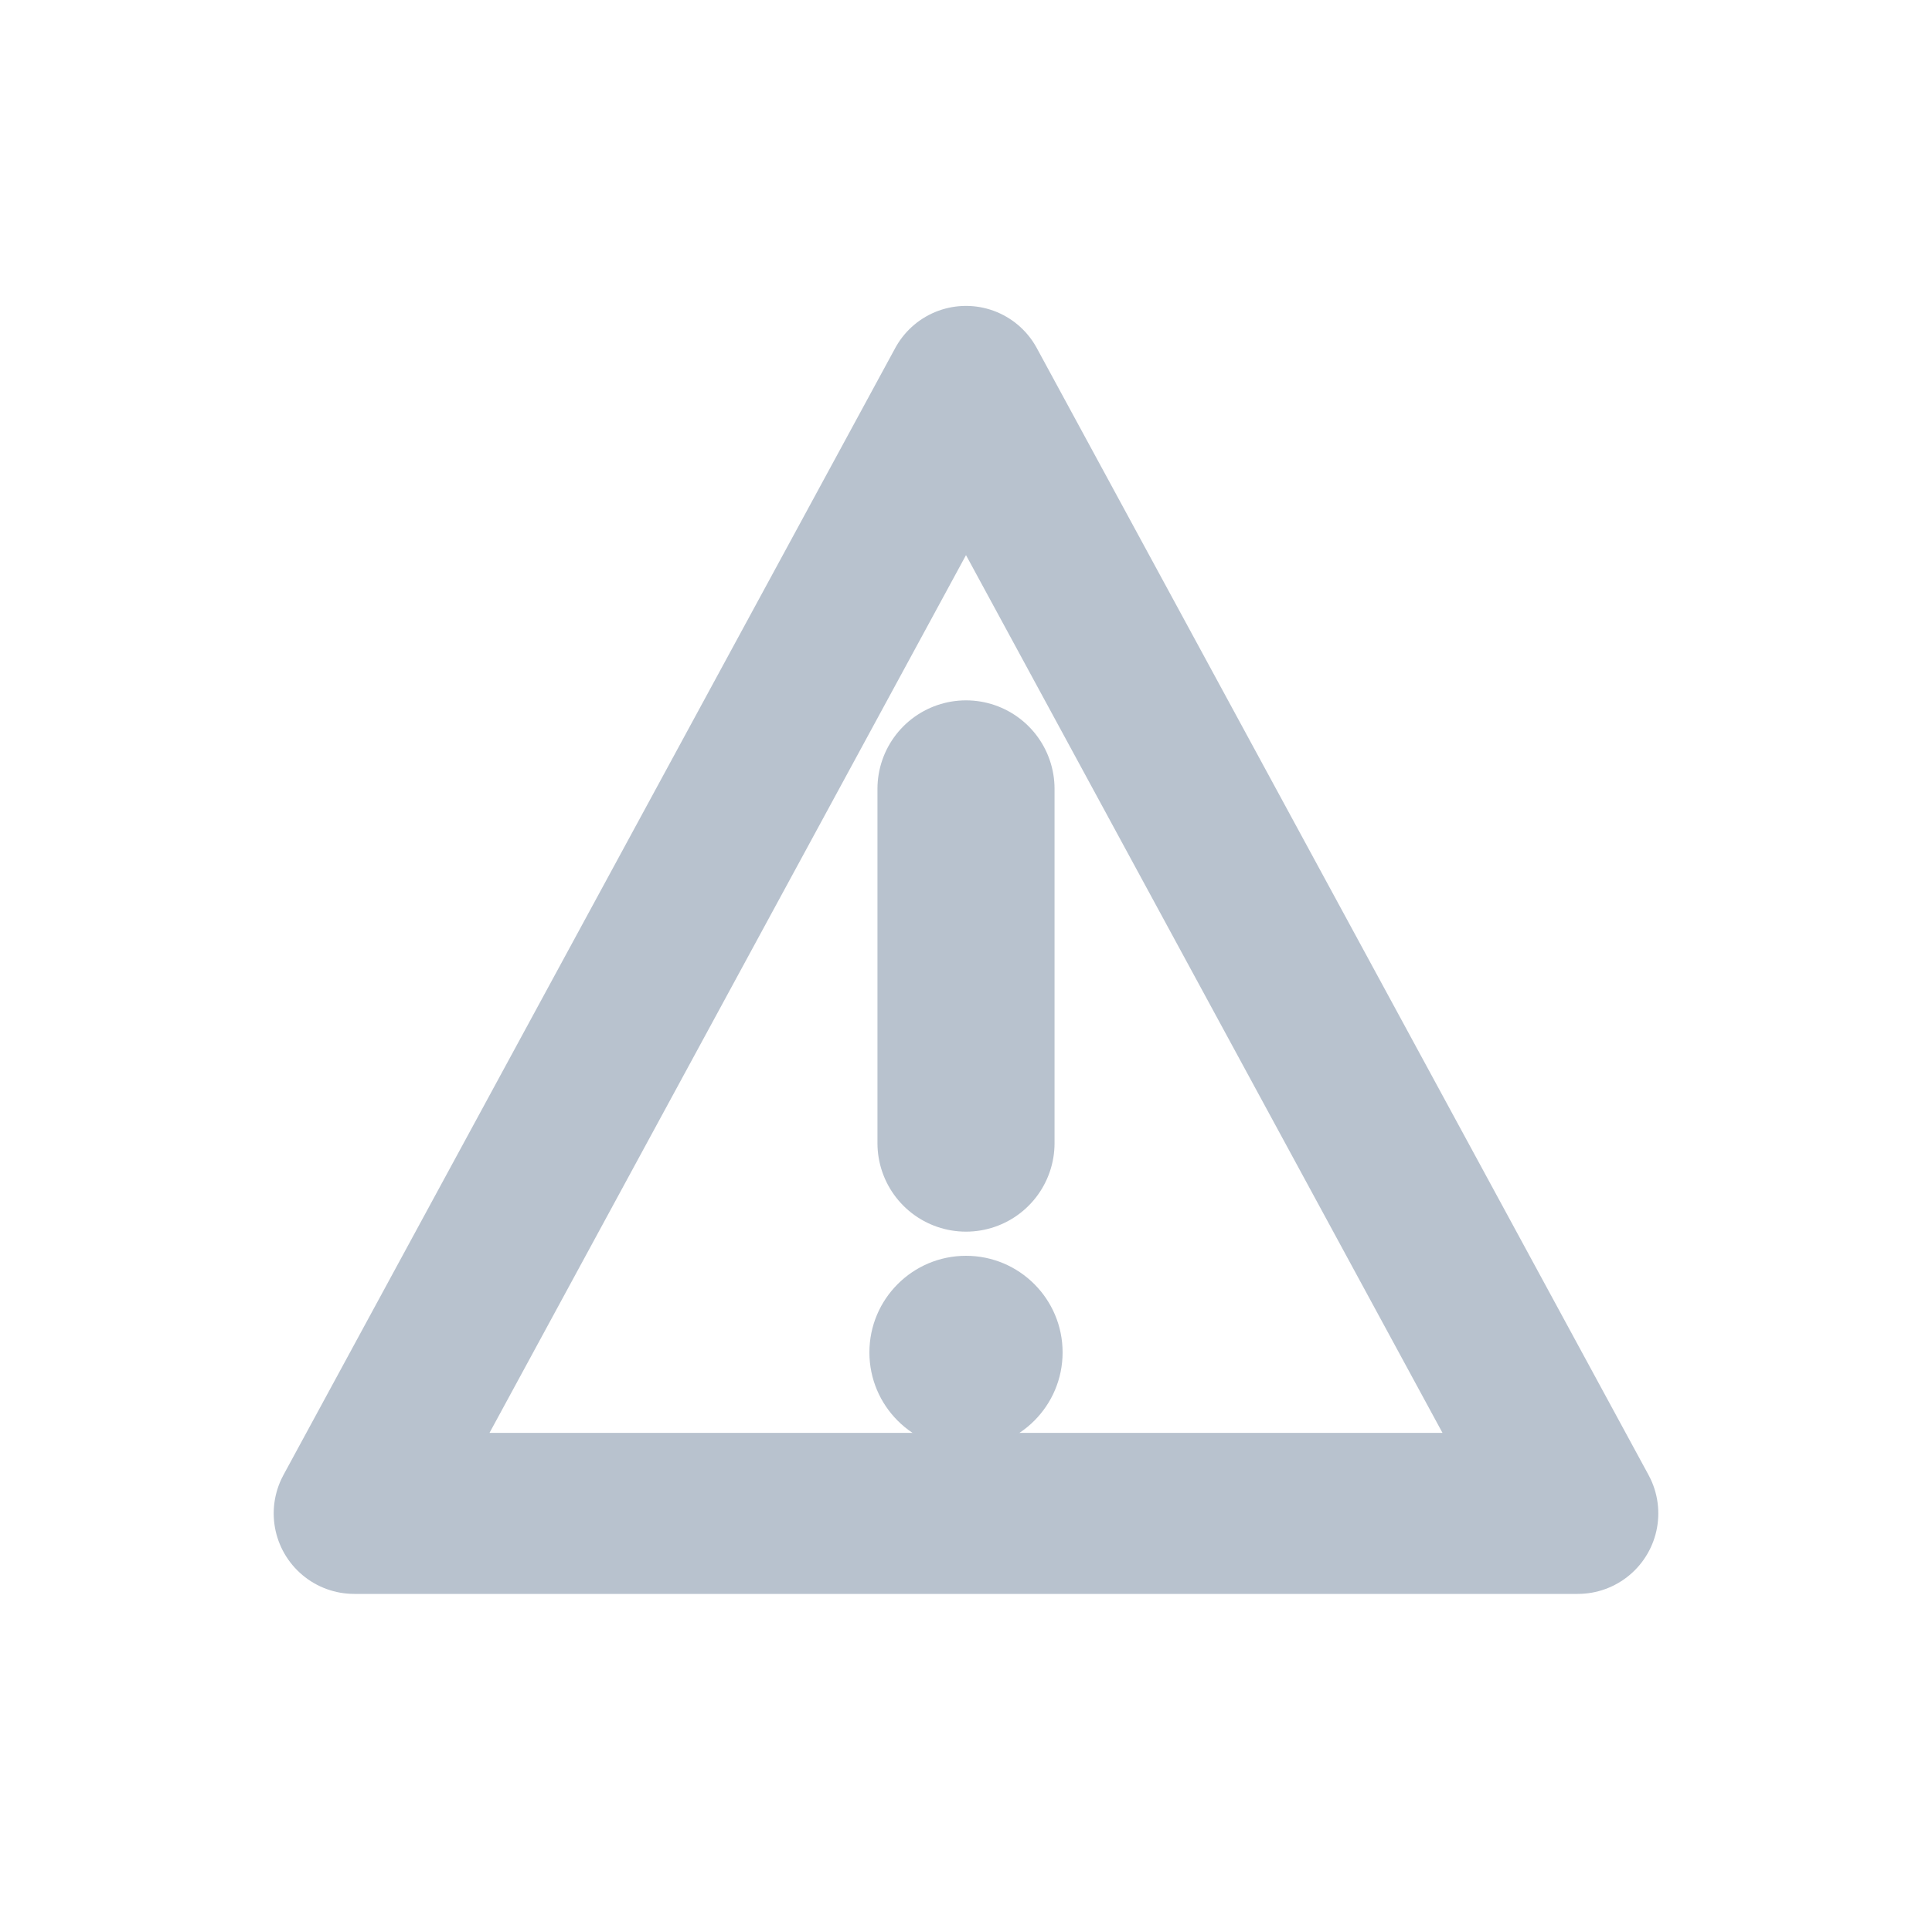
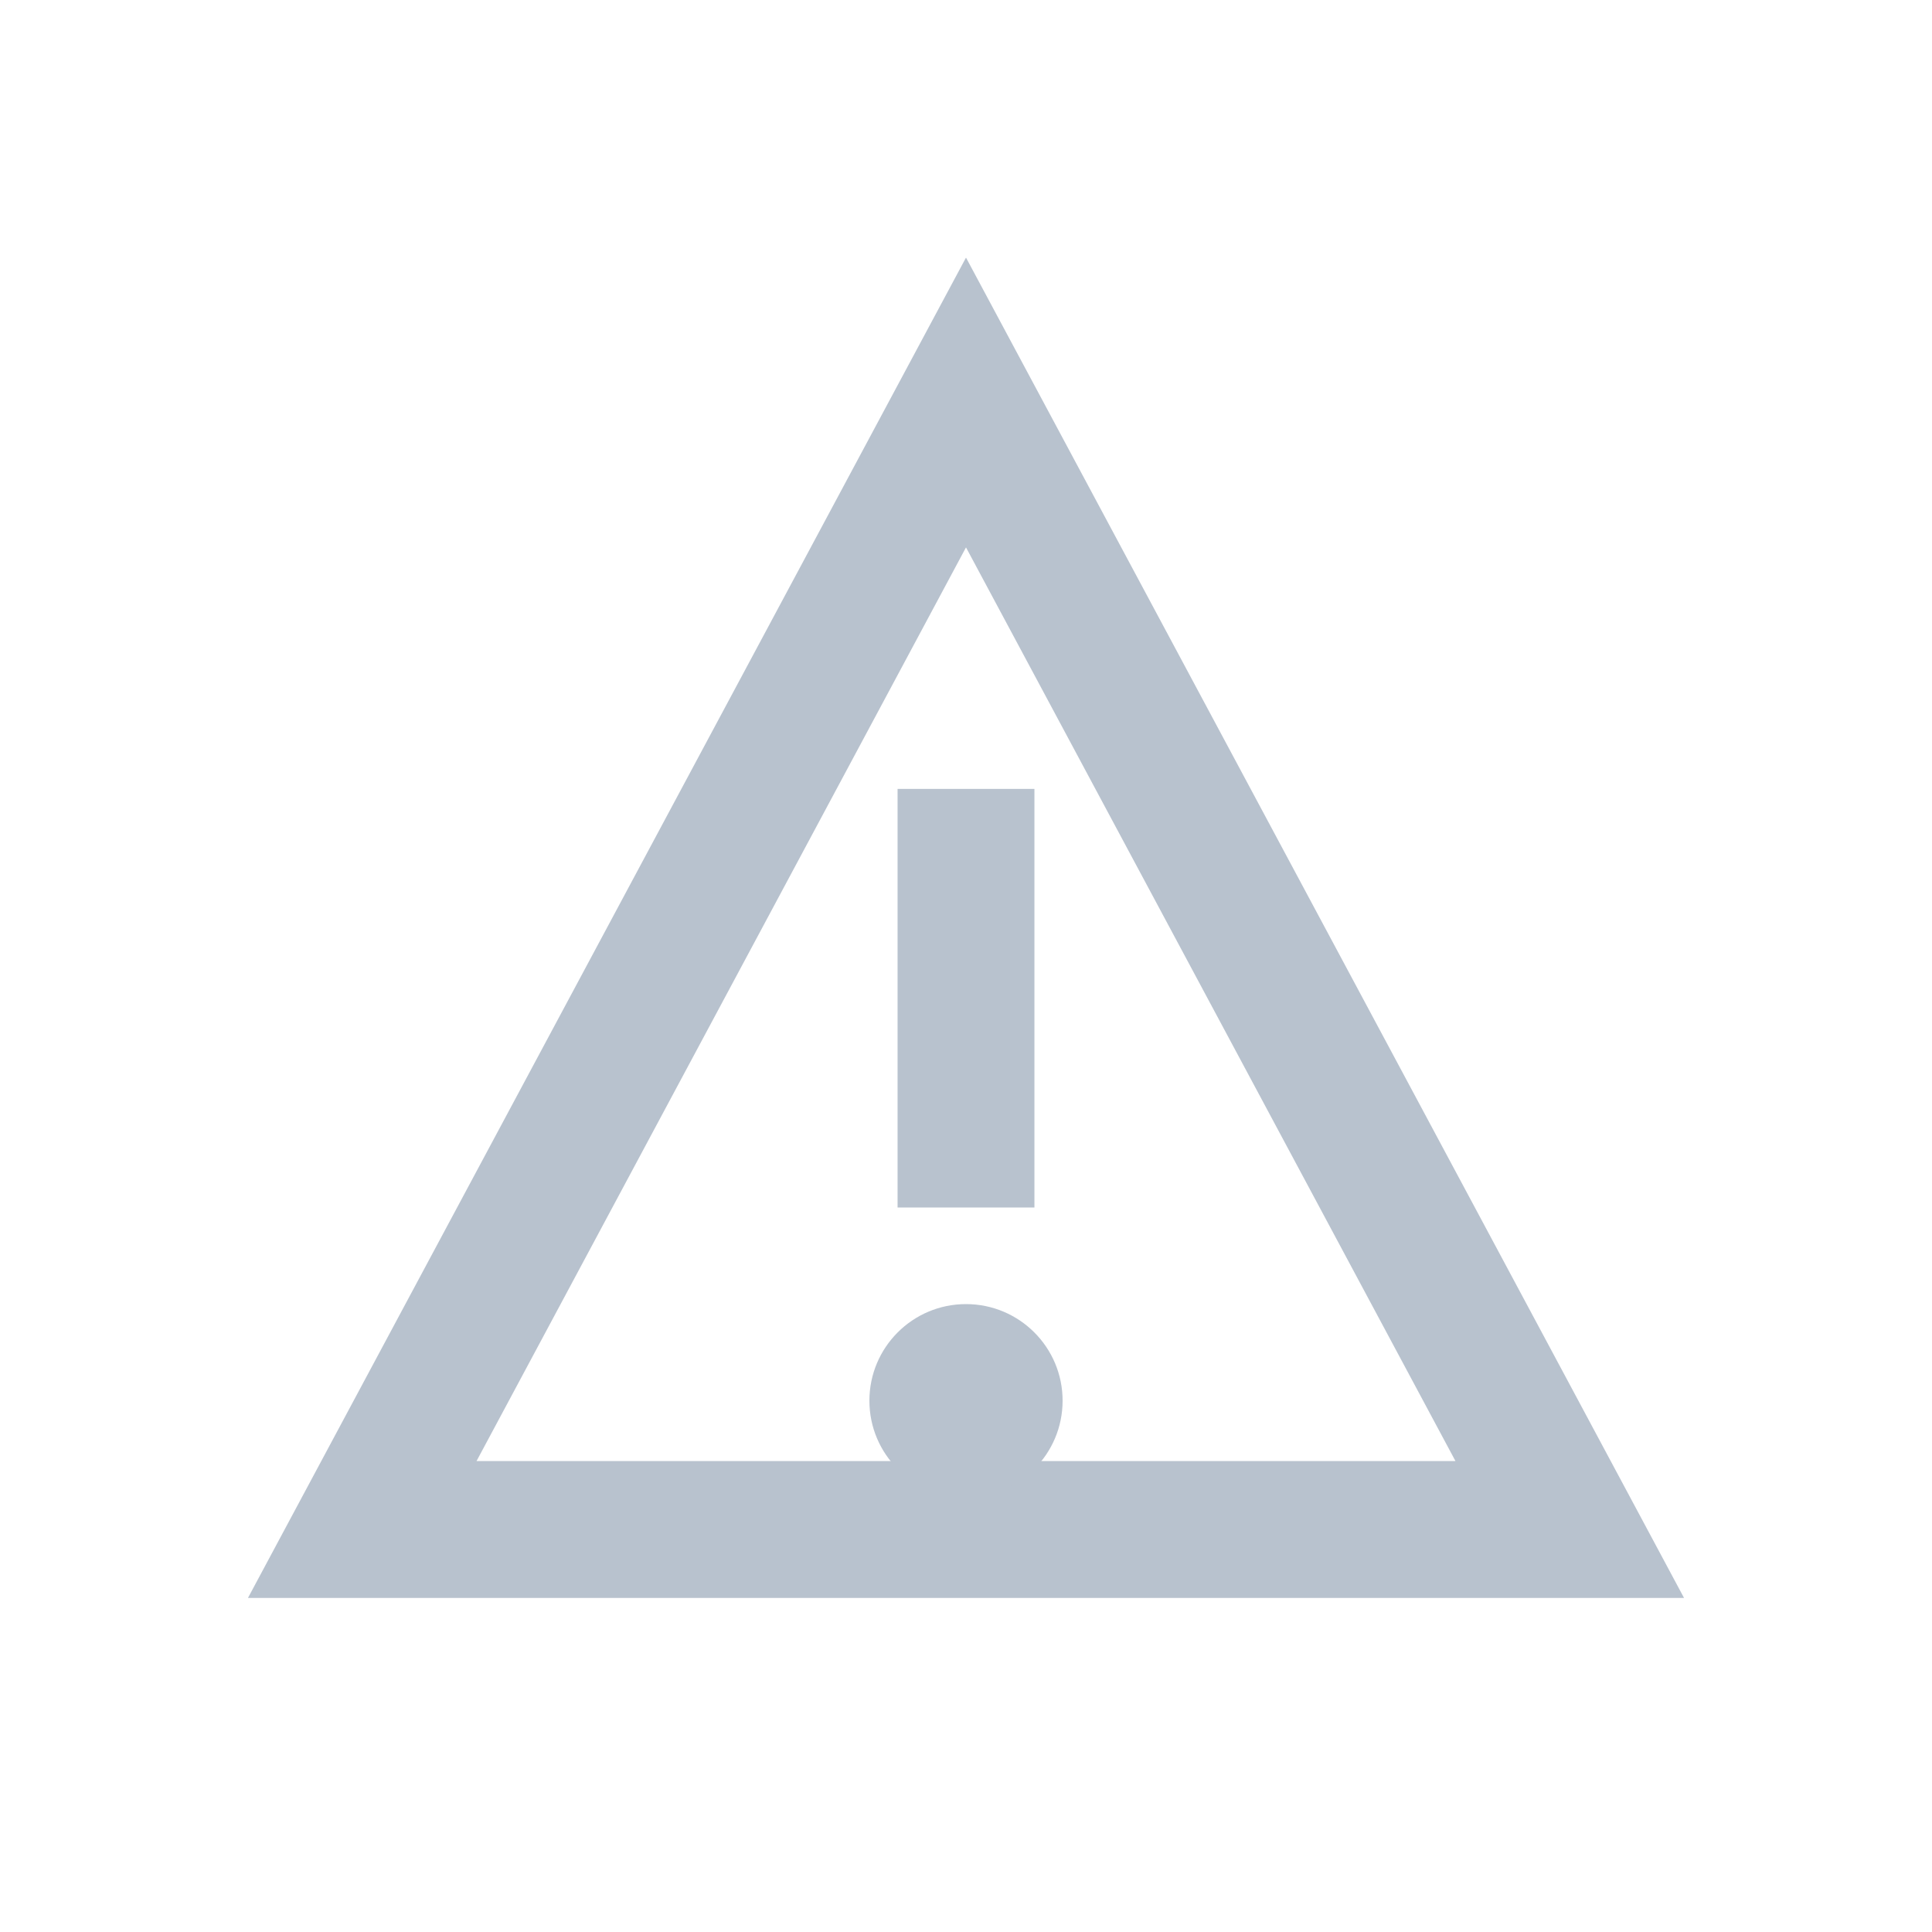
- <svg xmlns="http://www.w3.org/2000/svg" width="24" height="24" viewBox="0 0 24 24">
-   <path d="M12 4.8 L19.6 18.8 H4.4 Z" fill="none" stroke="#B8C2CE" stroke-width="2" stroke-linecap="round" stroke-linejoin="round" />
-   <path d="M12 9.8 V14.2" fill="none" stroke="#B8C2CE" stroke-width="2.2" stroke-linecap="round" stroke-linejoin="round" />
-   <circle cx="12" cy="16.8" r="1.2" fill="#B8C2CE" />
+ <svg xmlns="http://www.w3.org/2000/svg" width="24" height="24" viewBox="0 0 24 24" stroke-linecap="butt" stroke-linejoin="miter">
+   <path d="M12 5 L19.5 19 H4.5 Z" fill="none" stroke="#B8C2CE" stroke-width="1.7" />
+   <path d="M12 9.8 V15" fill="none" stroke="#B8C2CE" stroke-width="1.7" />
+   <circle cx="12" cy="17.4" r="1.2" fill="#B8C2CE" />
</svg>
